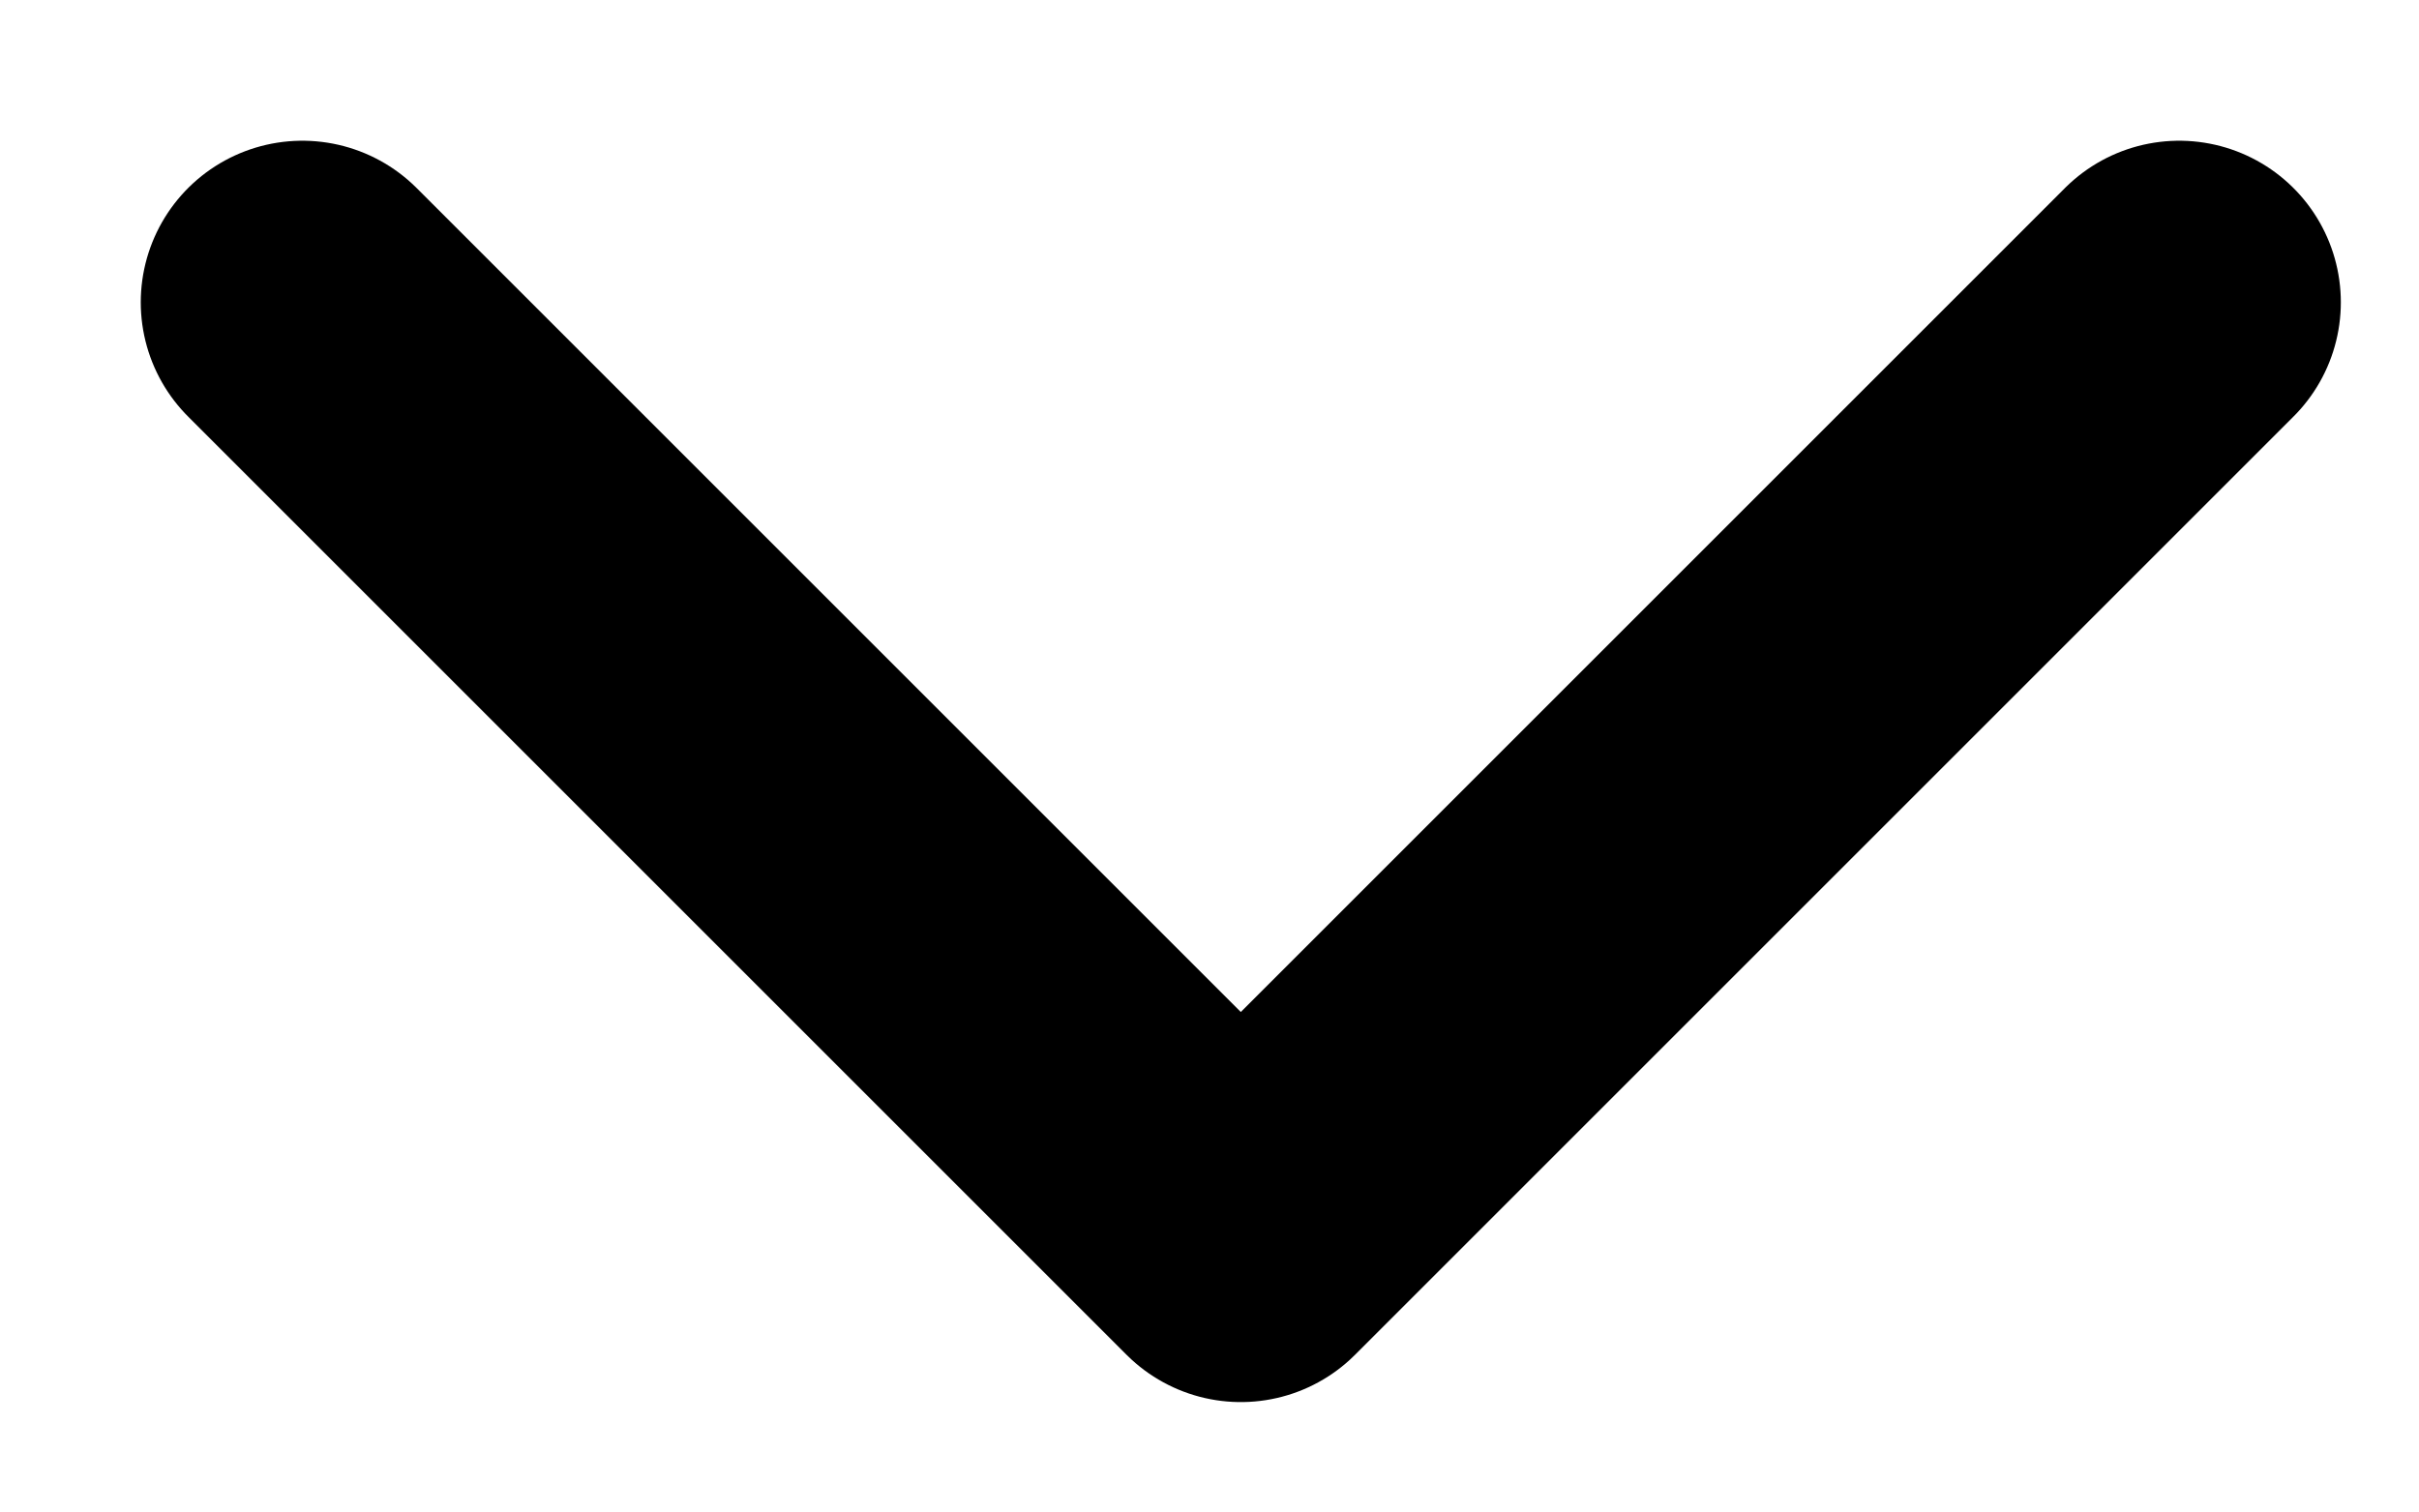
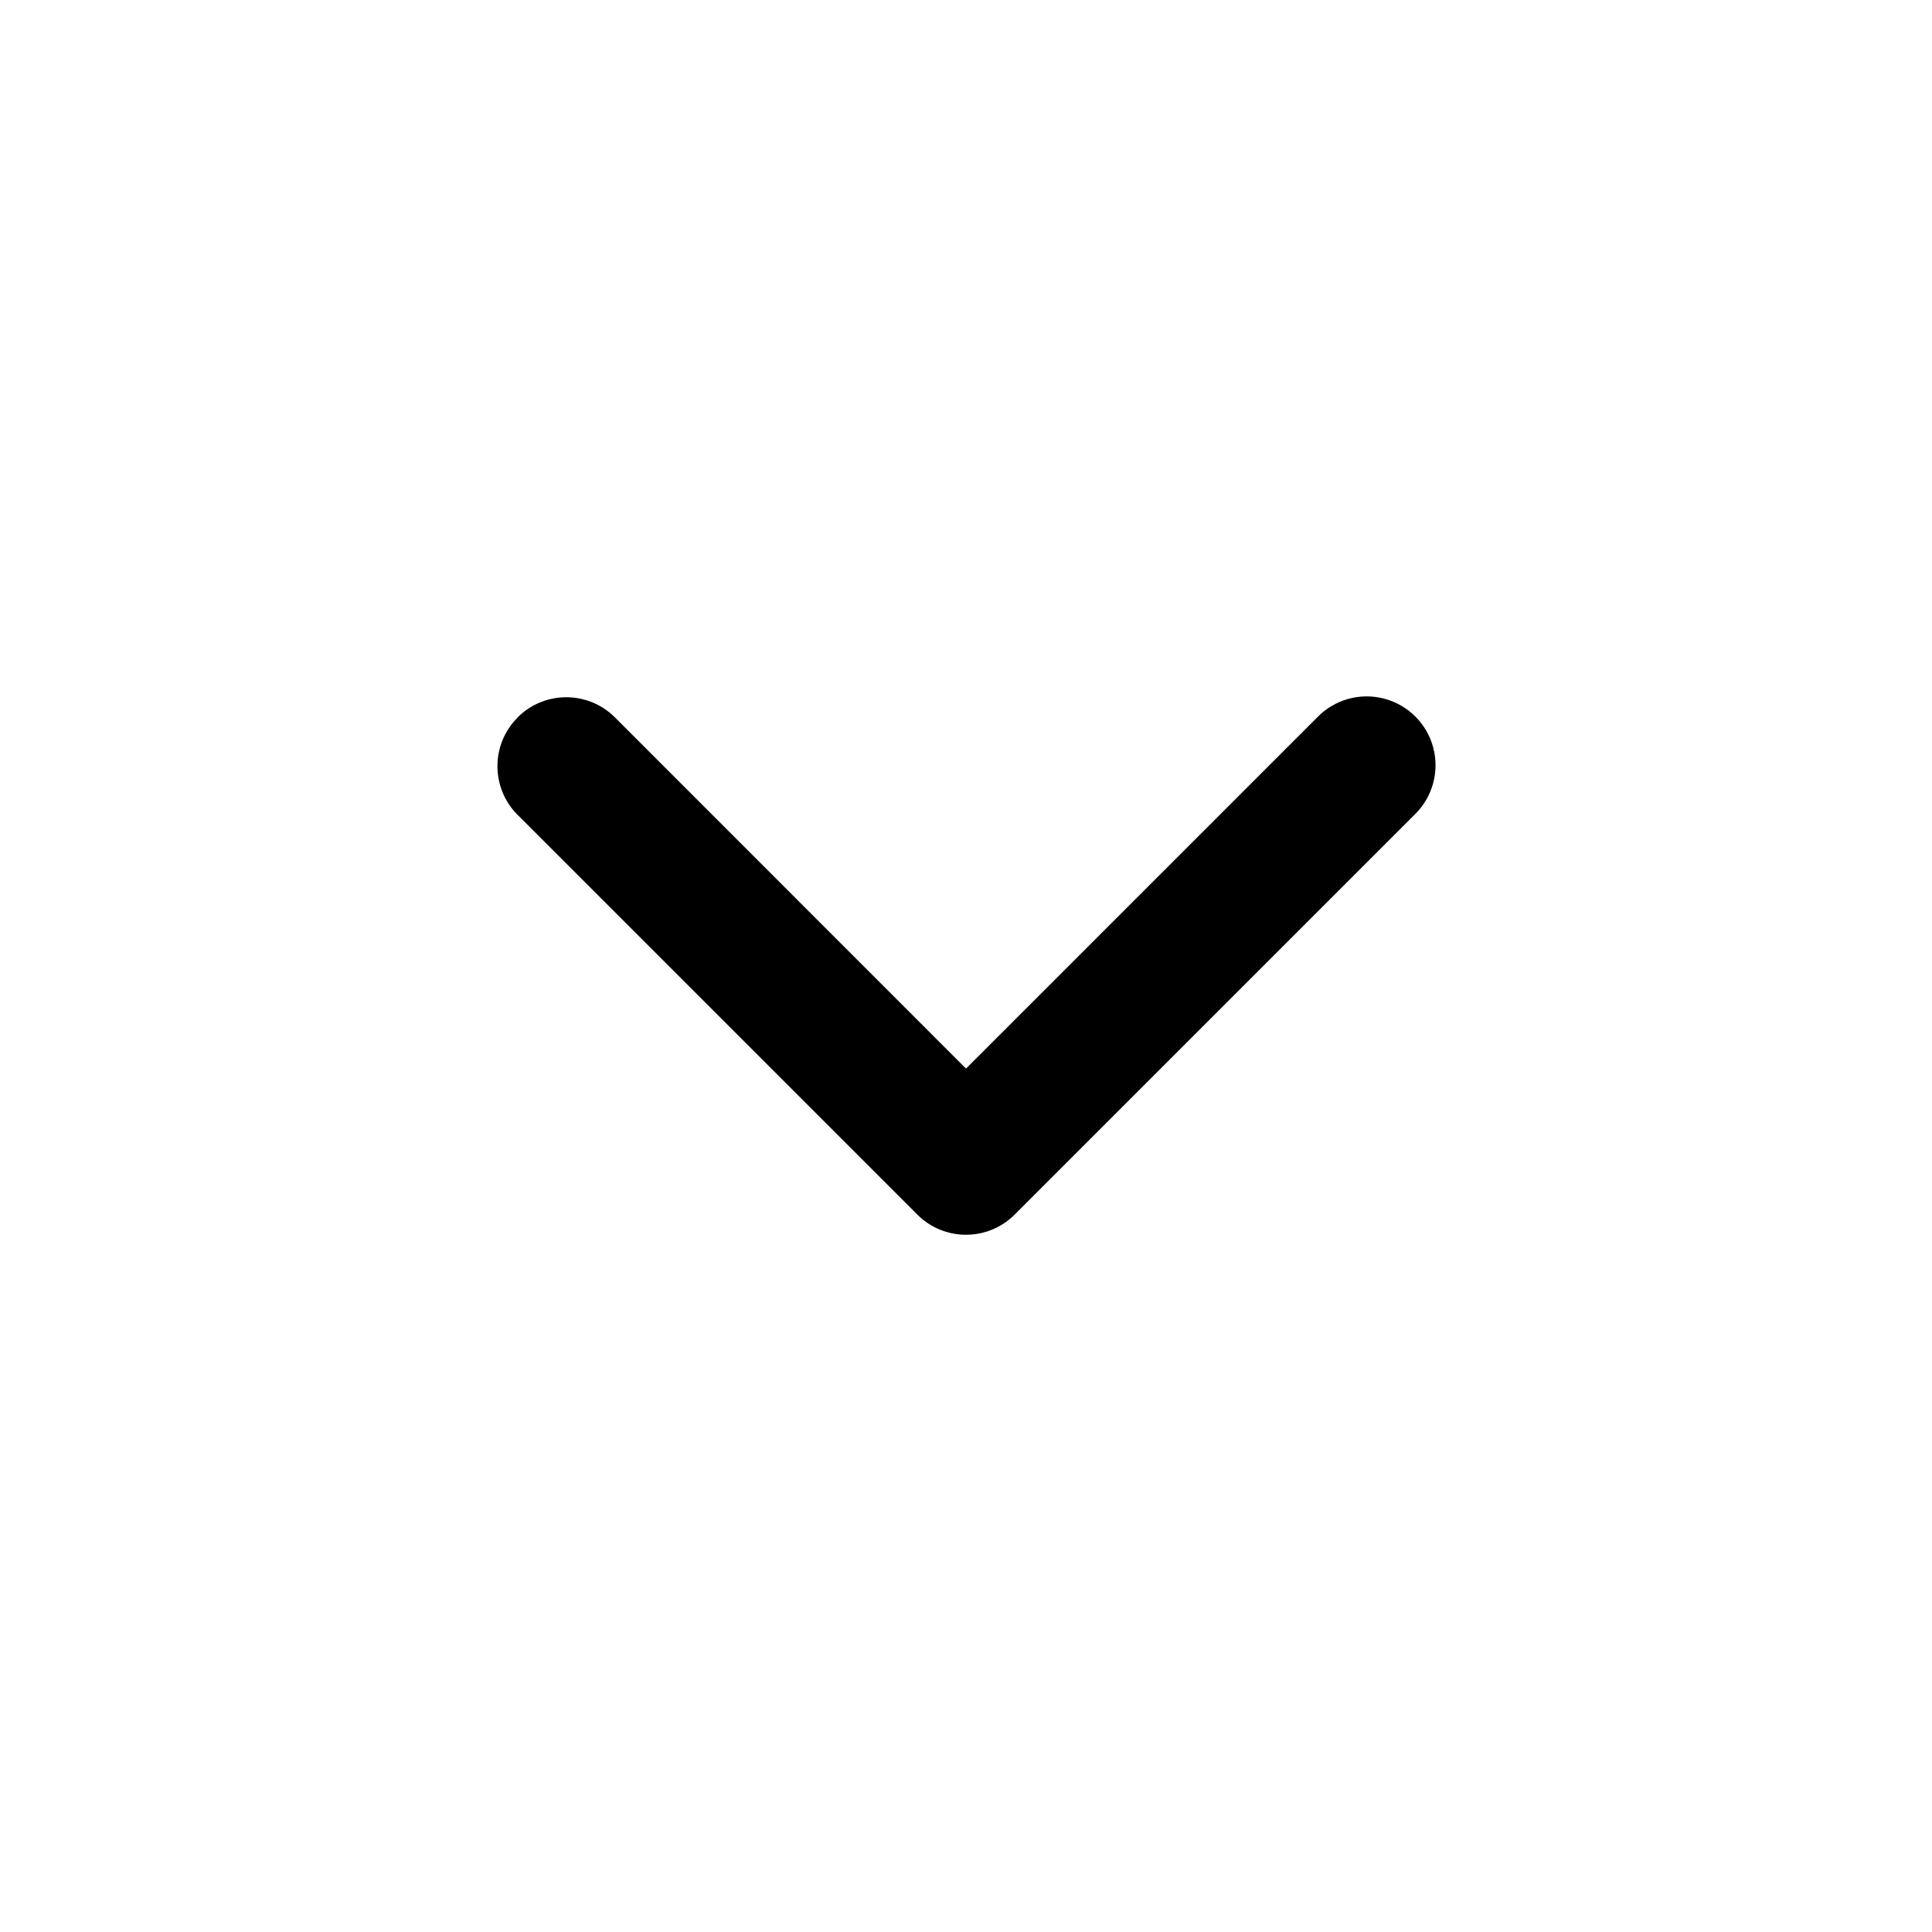
- <svg xmlns="http://www.w3.org/2000/svg" viewBox="0 0 16 10" fill="none">
-   <path d="M14.414 2 8.207 8.207 2 2" stroke="currentColor" stroke-width="2.138" stroke-miterlimit="10" stroke-linecap="round" stroke-linejoin="round" />
+ <svg xmlns="http://www.w3.org/2000/svg" viewBox="0 0 30 30" fill="none">
+   <path fill-rule="evenodd" clip-rule="evenodd" d="M8.037 11.14a1.069 1.069 0 0 1 1.512 0L15 16.593l5.451-5.451a1.069 1.069 0 1 1 1.512 1.511l-6.207 6.207a1.069 1.069 0 0 1-1.512 0l-6.207-6.207a1.069 1.069 0 0 1 0-1.511Z" fill="currentColor" />
</svg>
